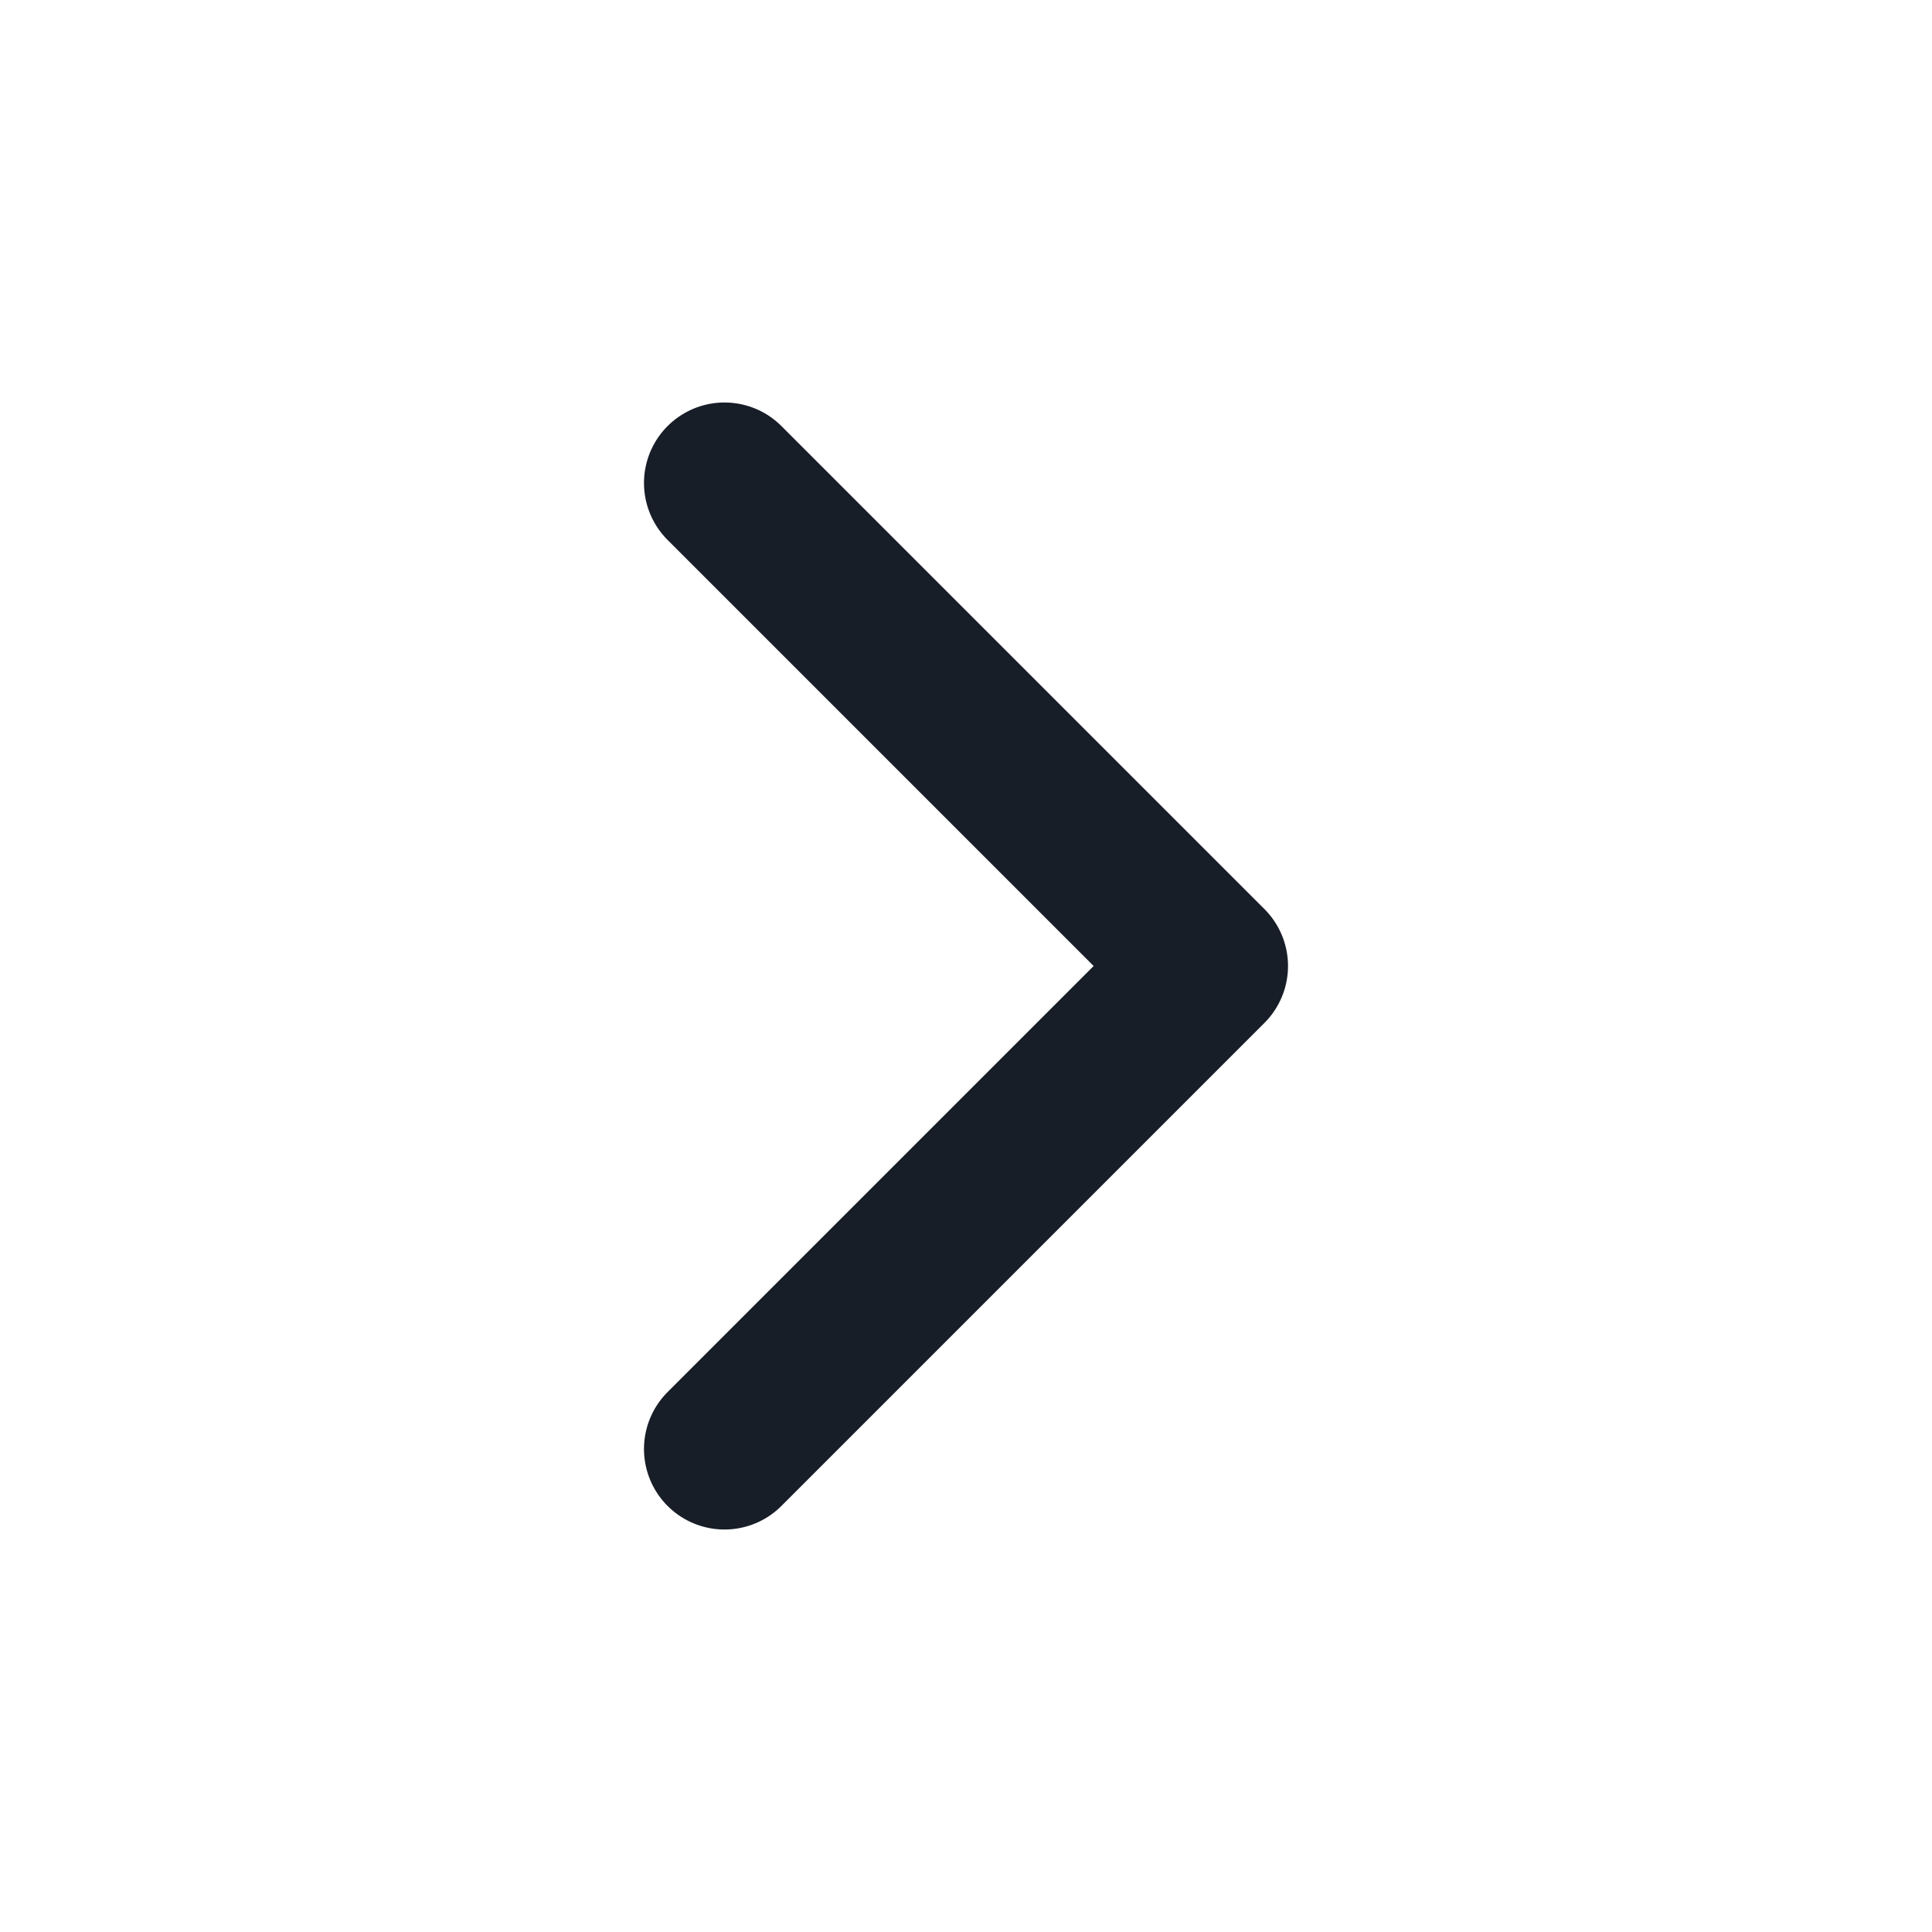
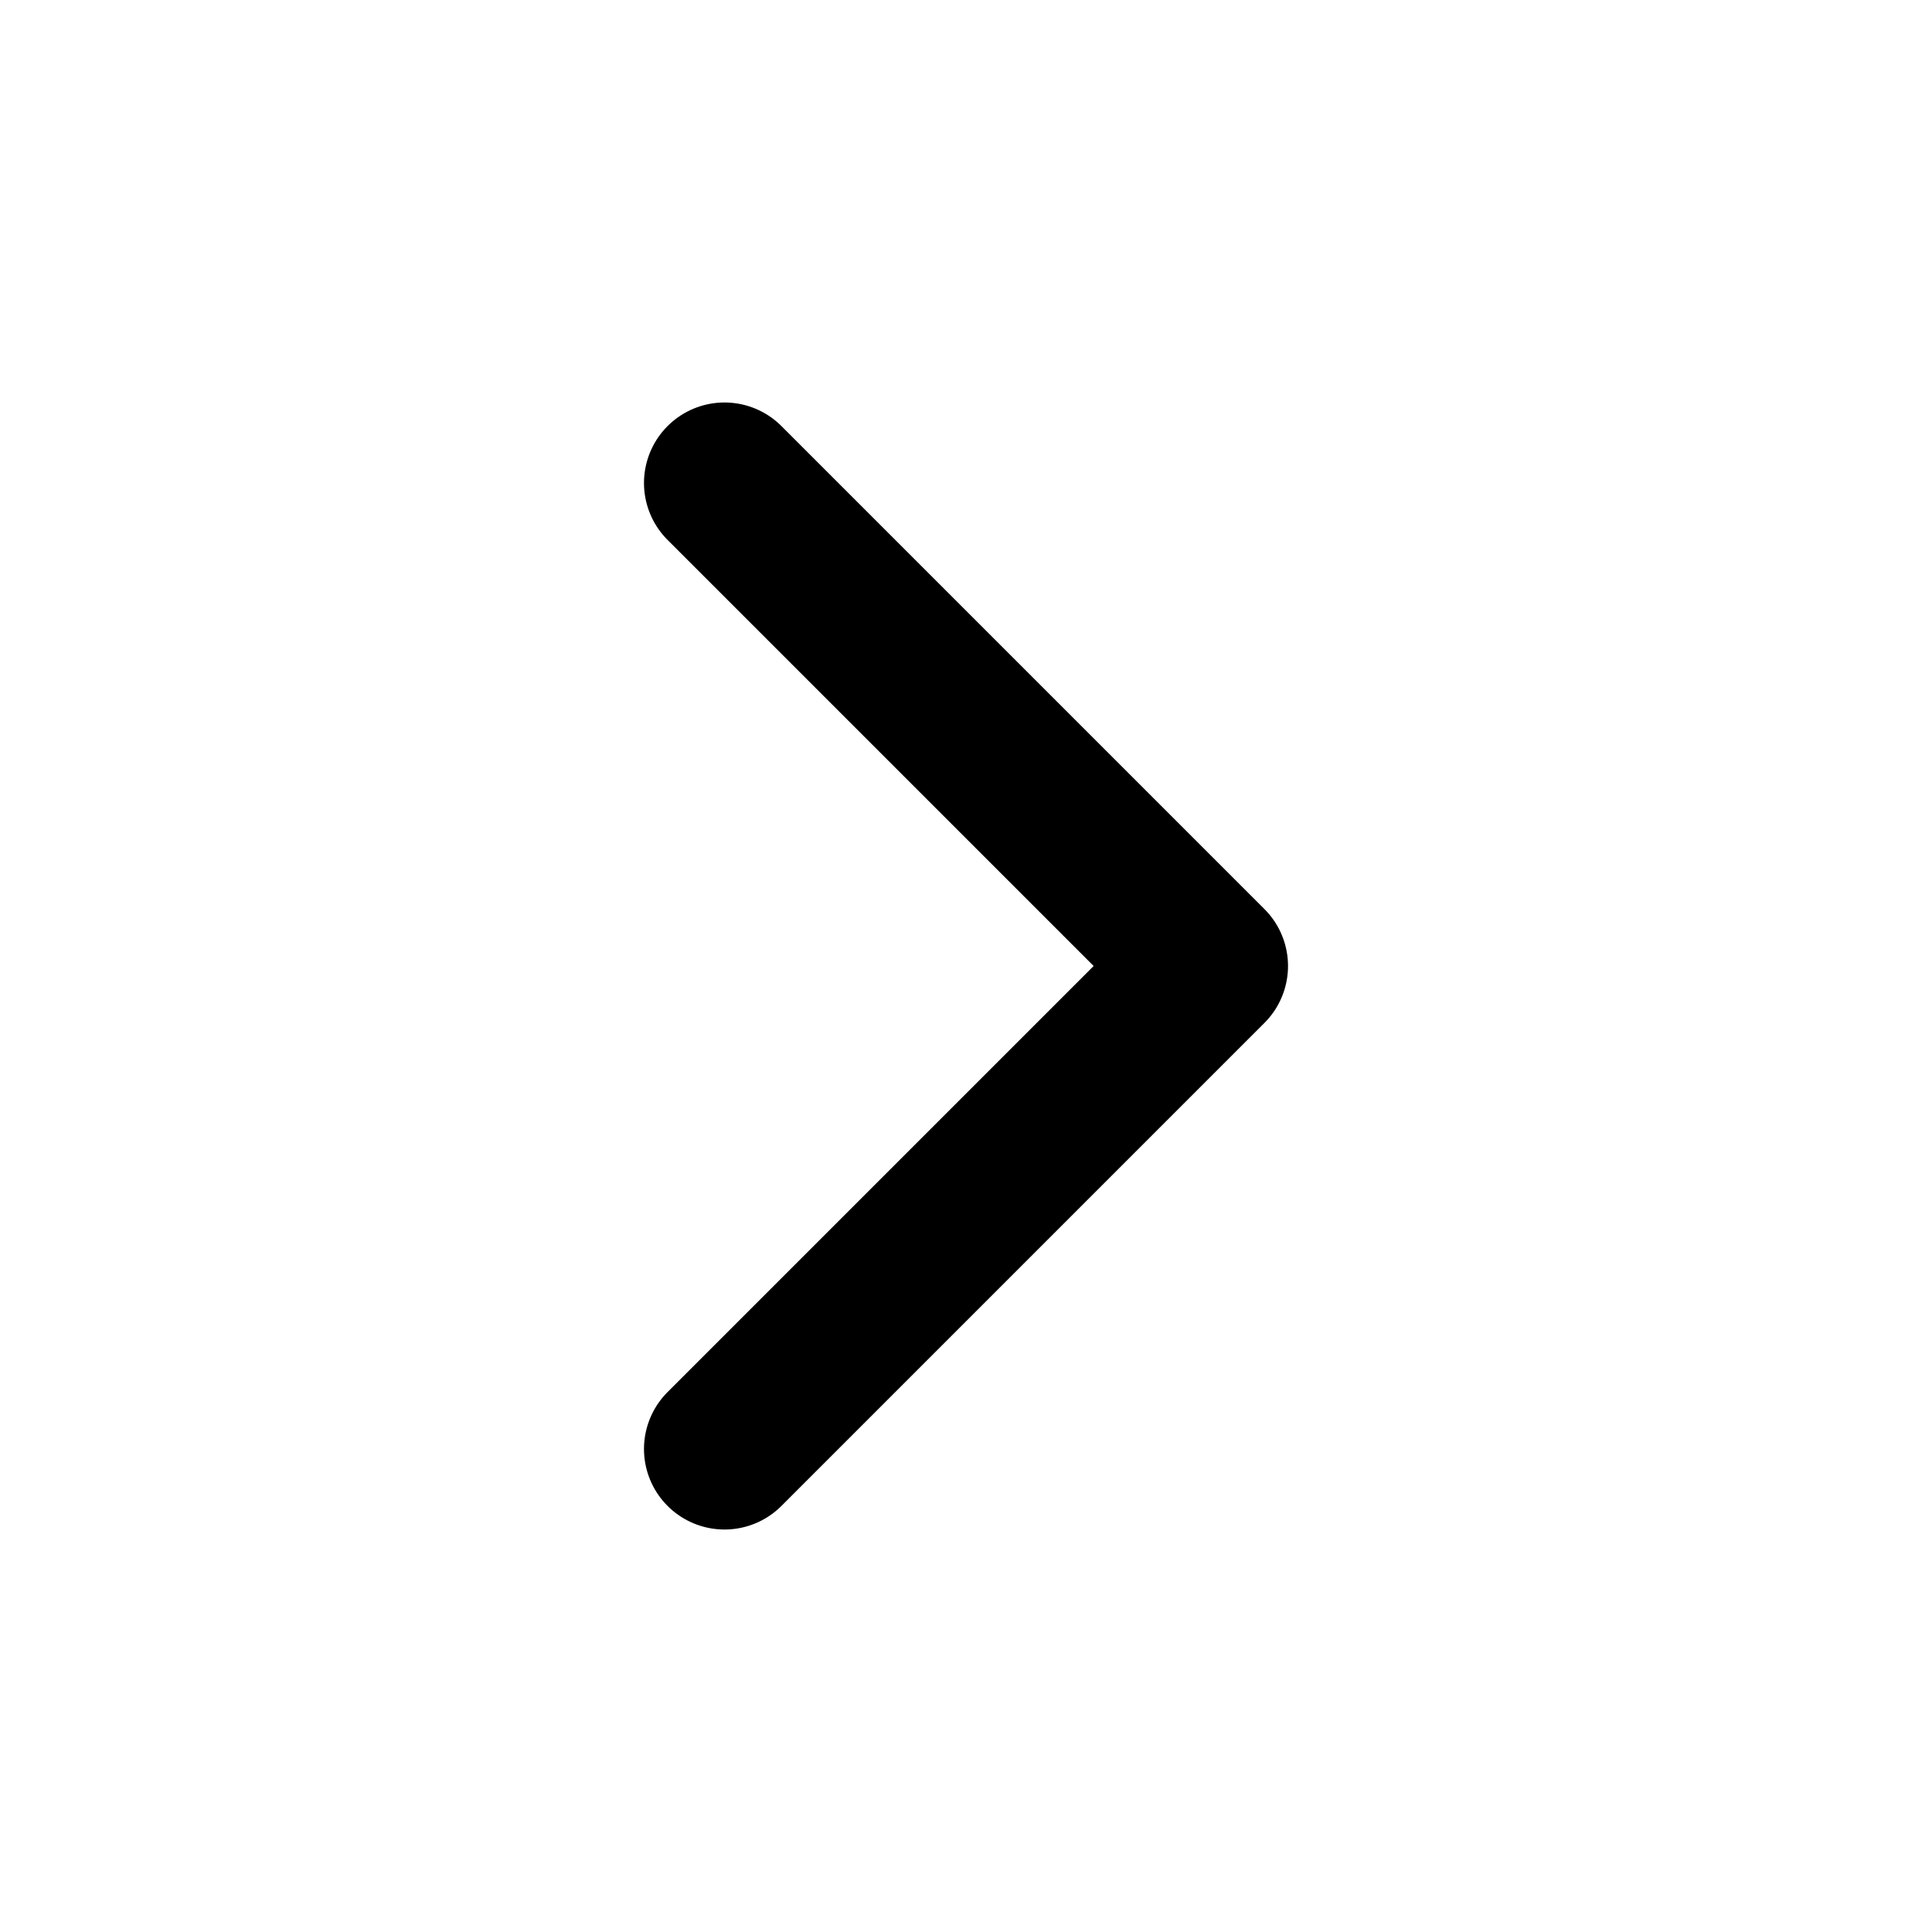
- <svg xmlns="http://www.w3.org/2000/svg" preserveAspectRatio="none" overflow="visible" style="display: block;" width="20" height="20" viewBox="0 0 20 20" fill="none">
-   <g id="Glyph">
-     <path id="Vector" d="M7.5 15L12.5 10L7.5 5" stroke="#181E27" stroke-width="1.667" stroke-linecap="round" stroke-linejoin="round" />
-   </g>
+ <svg xmlns="http://www.w3.org/2000/svg" width="20" height="20" viewBox="0 0 20 20" fill="none">
+   <path d="M7.5 15L12.5 10L7.5 5" stroke="black" stroke-width="1.667" stroke-linecap="round" stroke-linejoin="round" />
</svg>
